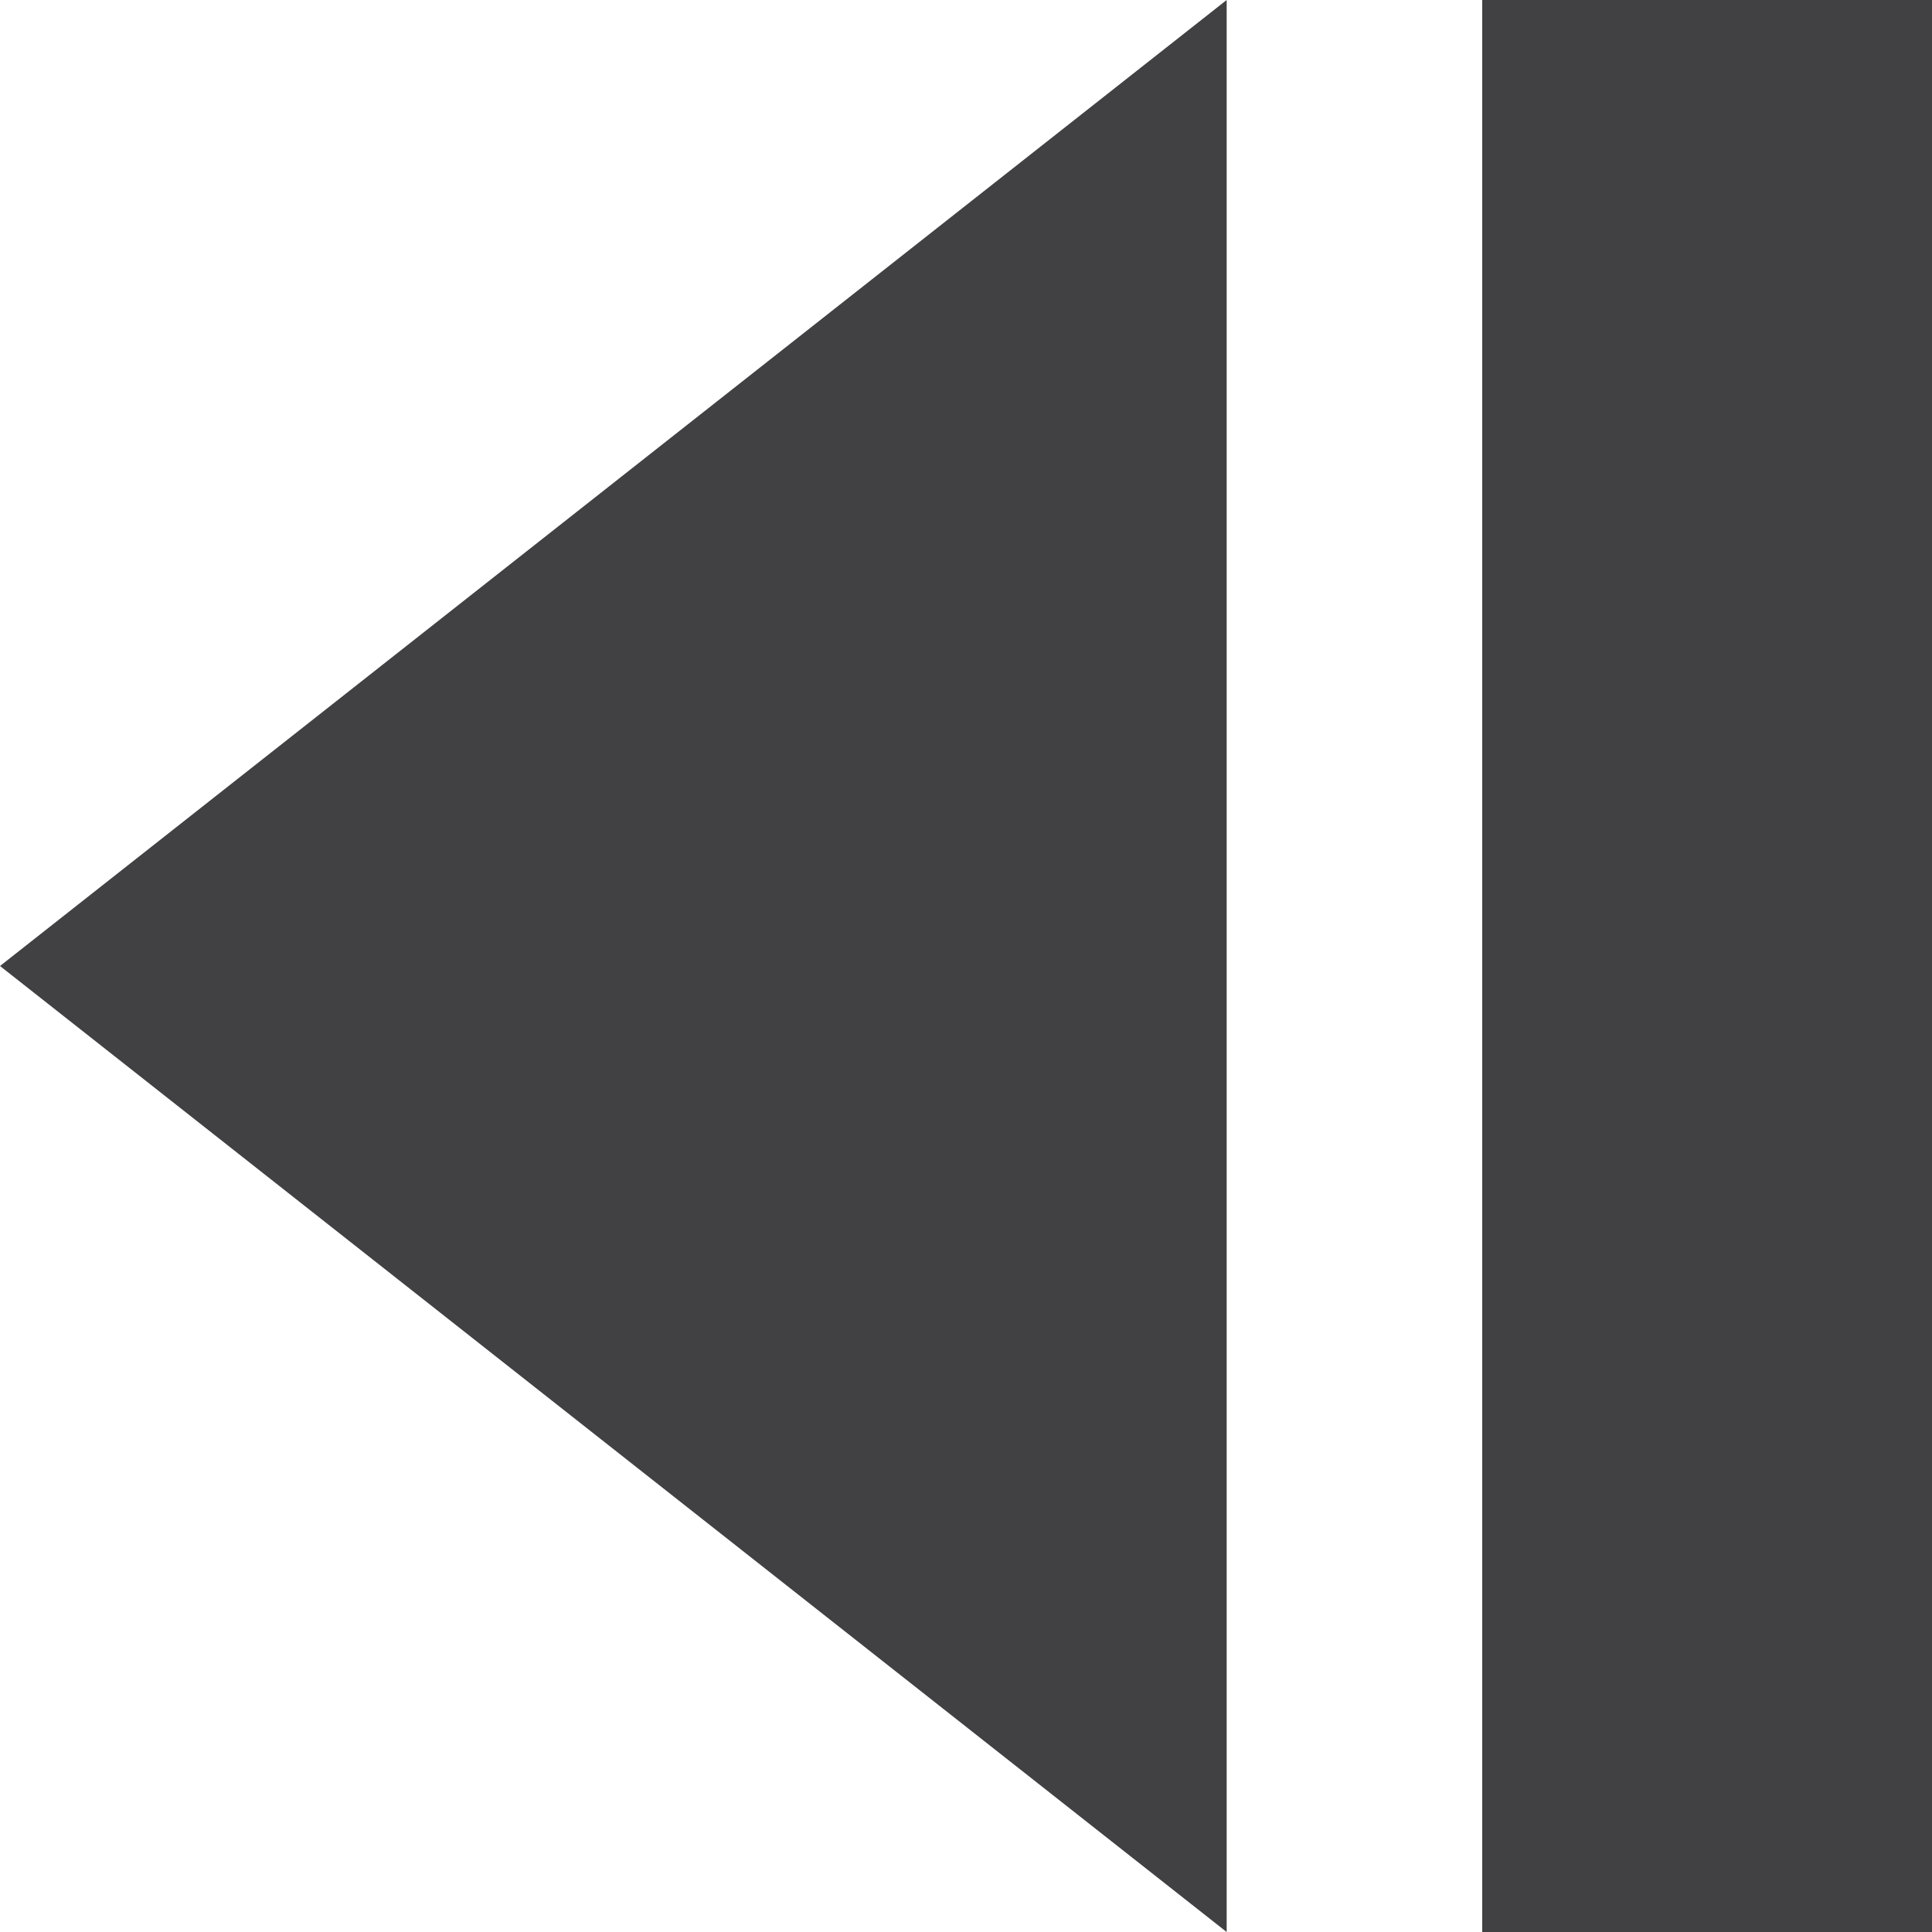
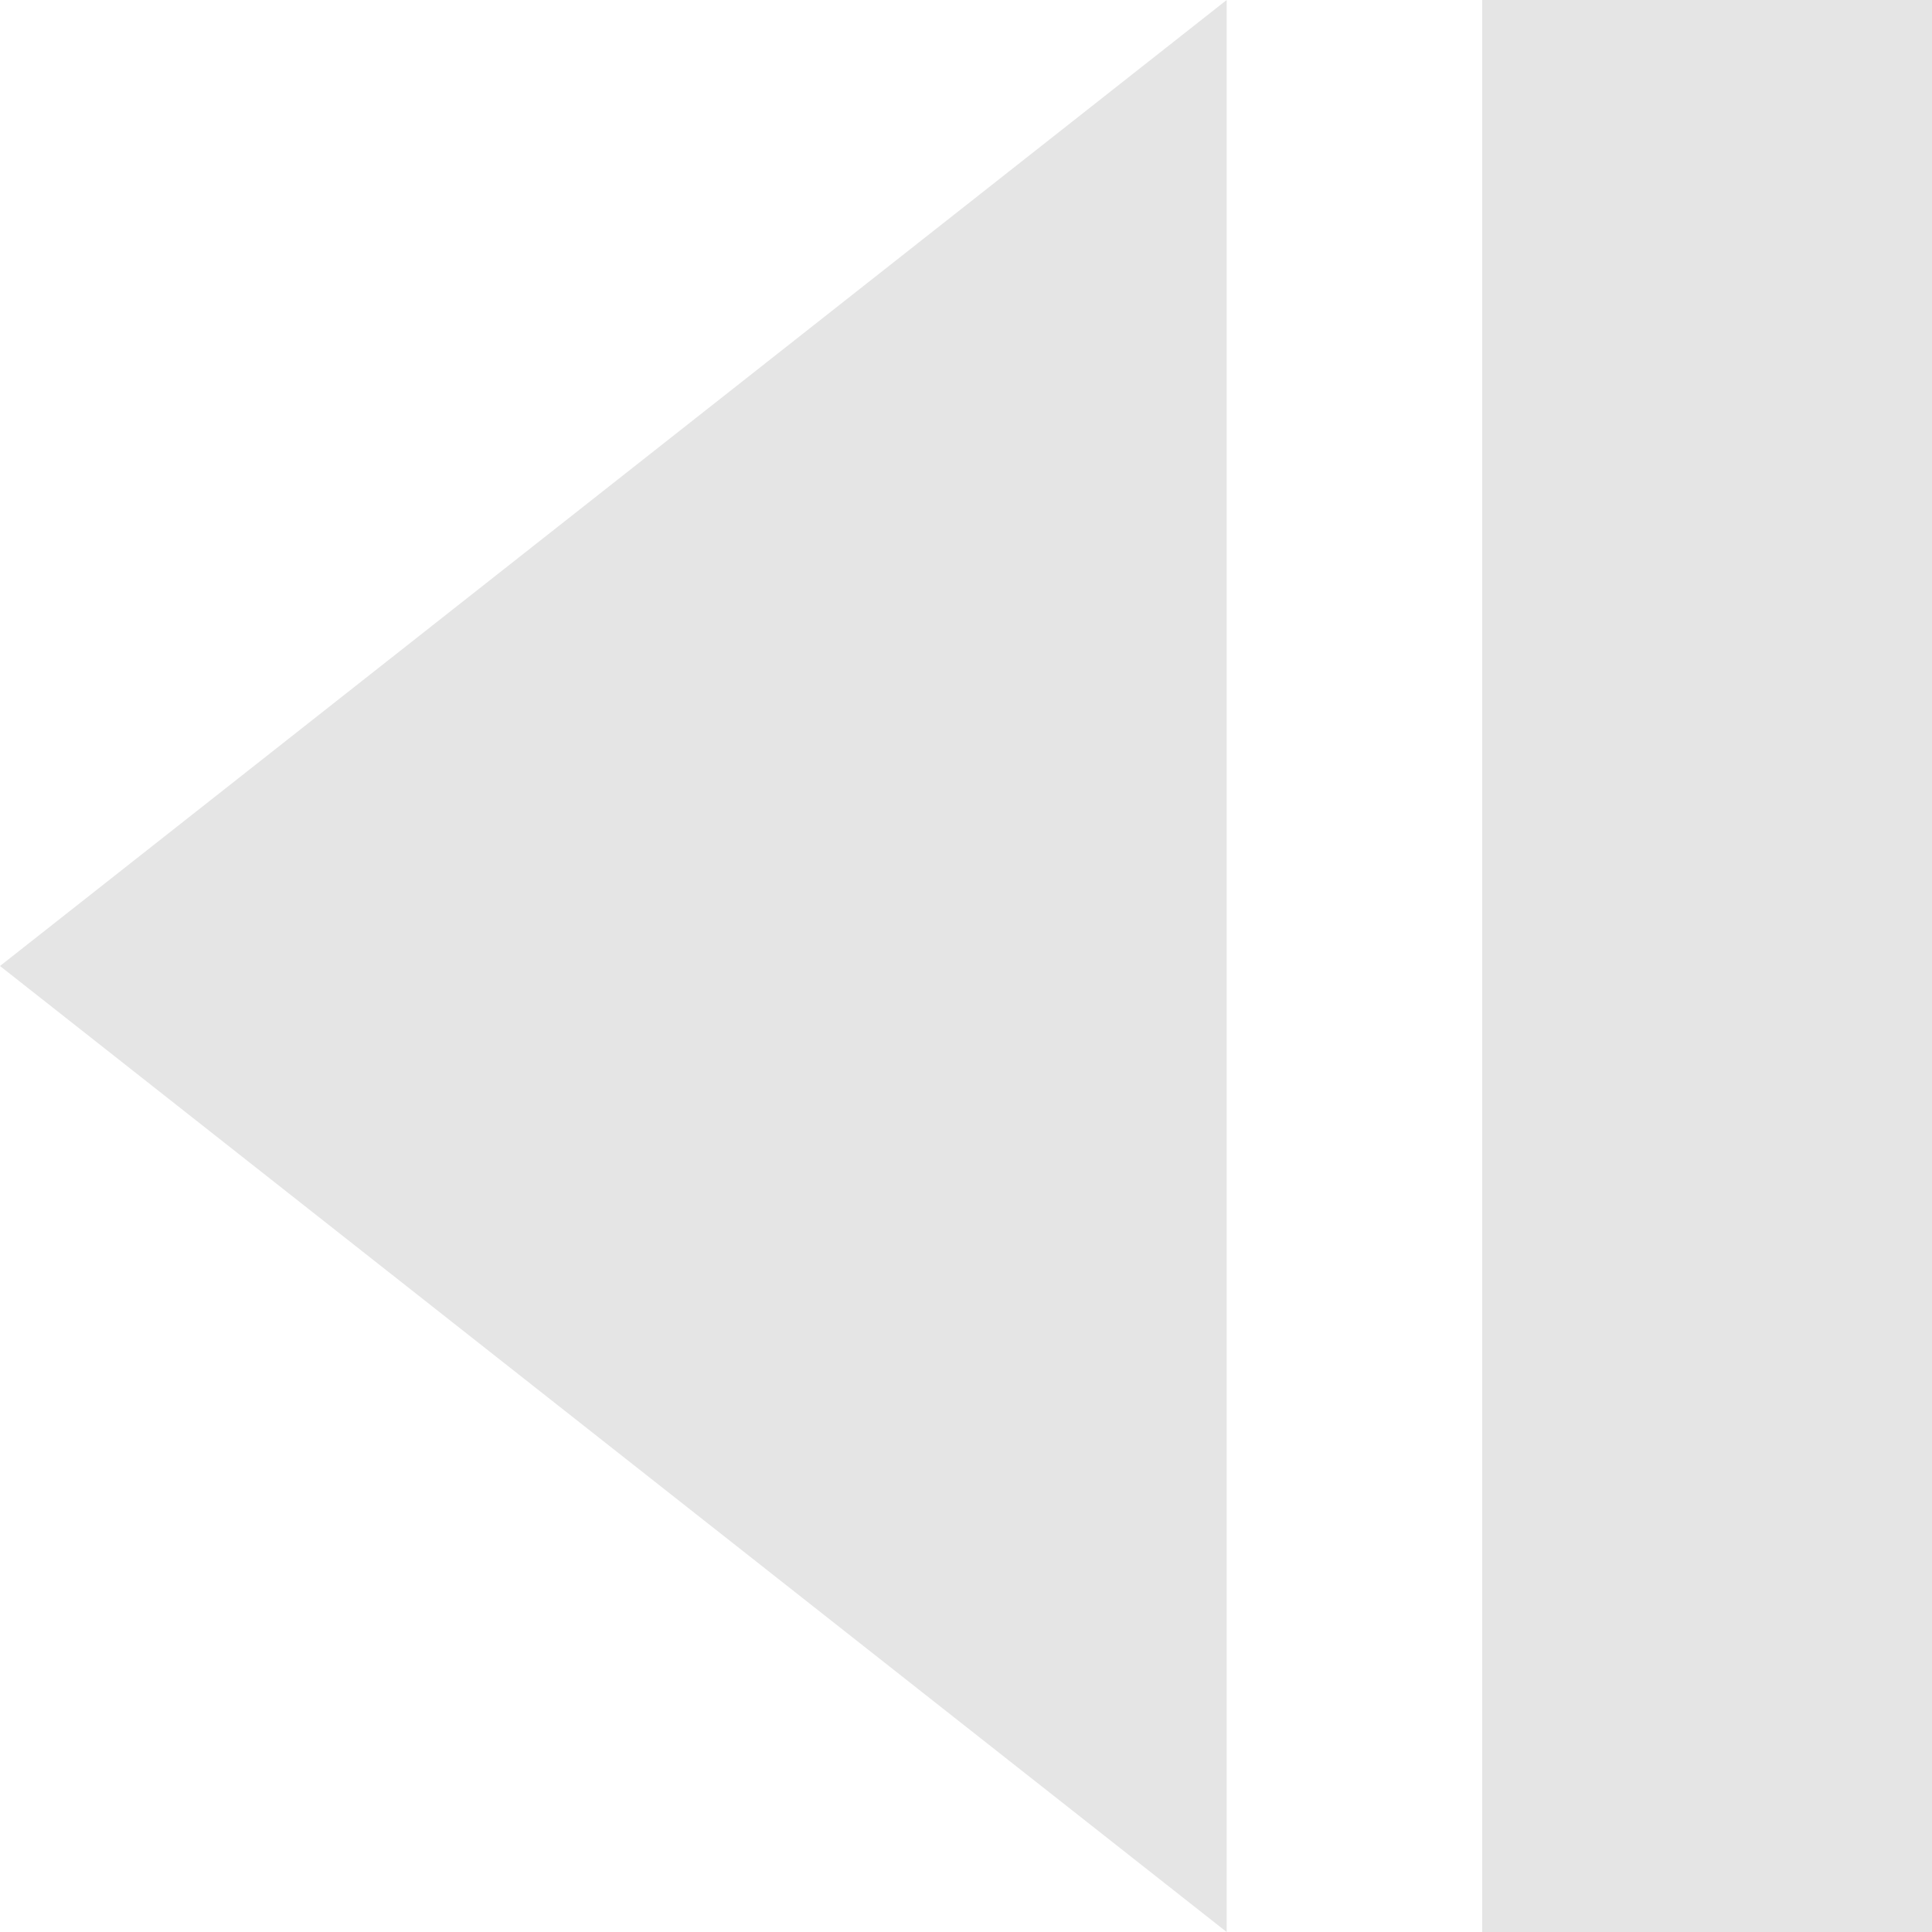
<svg xmlns="http://www.w3.org/2000/svg" version="1.1" id="Layer_1" x="0px" y="0px" viewBox="0 0 512 512" style="enable-background:new 0 0 512 512;" xml:space="preserve">
  <style type="text/css">
- 	.st0{fill:#414042;}
+ 	.st0{fill:#E5E5E5;}
</style>
  <polygon class="st0" points="325.08,0 325.08,512 0,256 " />
-   <rect x="392.8" y="0" transform="matrix(-1 -1.224647e-16 1.224647e-16 -1 904.8042 512.0001)" class="st0" width="119.2" height="512" />
+   <rect x="392.8" y="0" class="st0" width="119.2" height="512" />
</svg>
